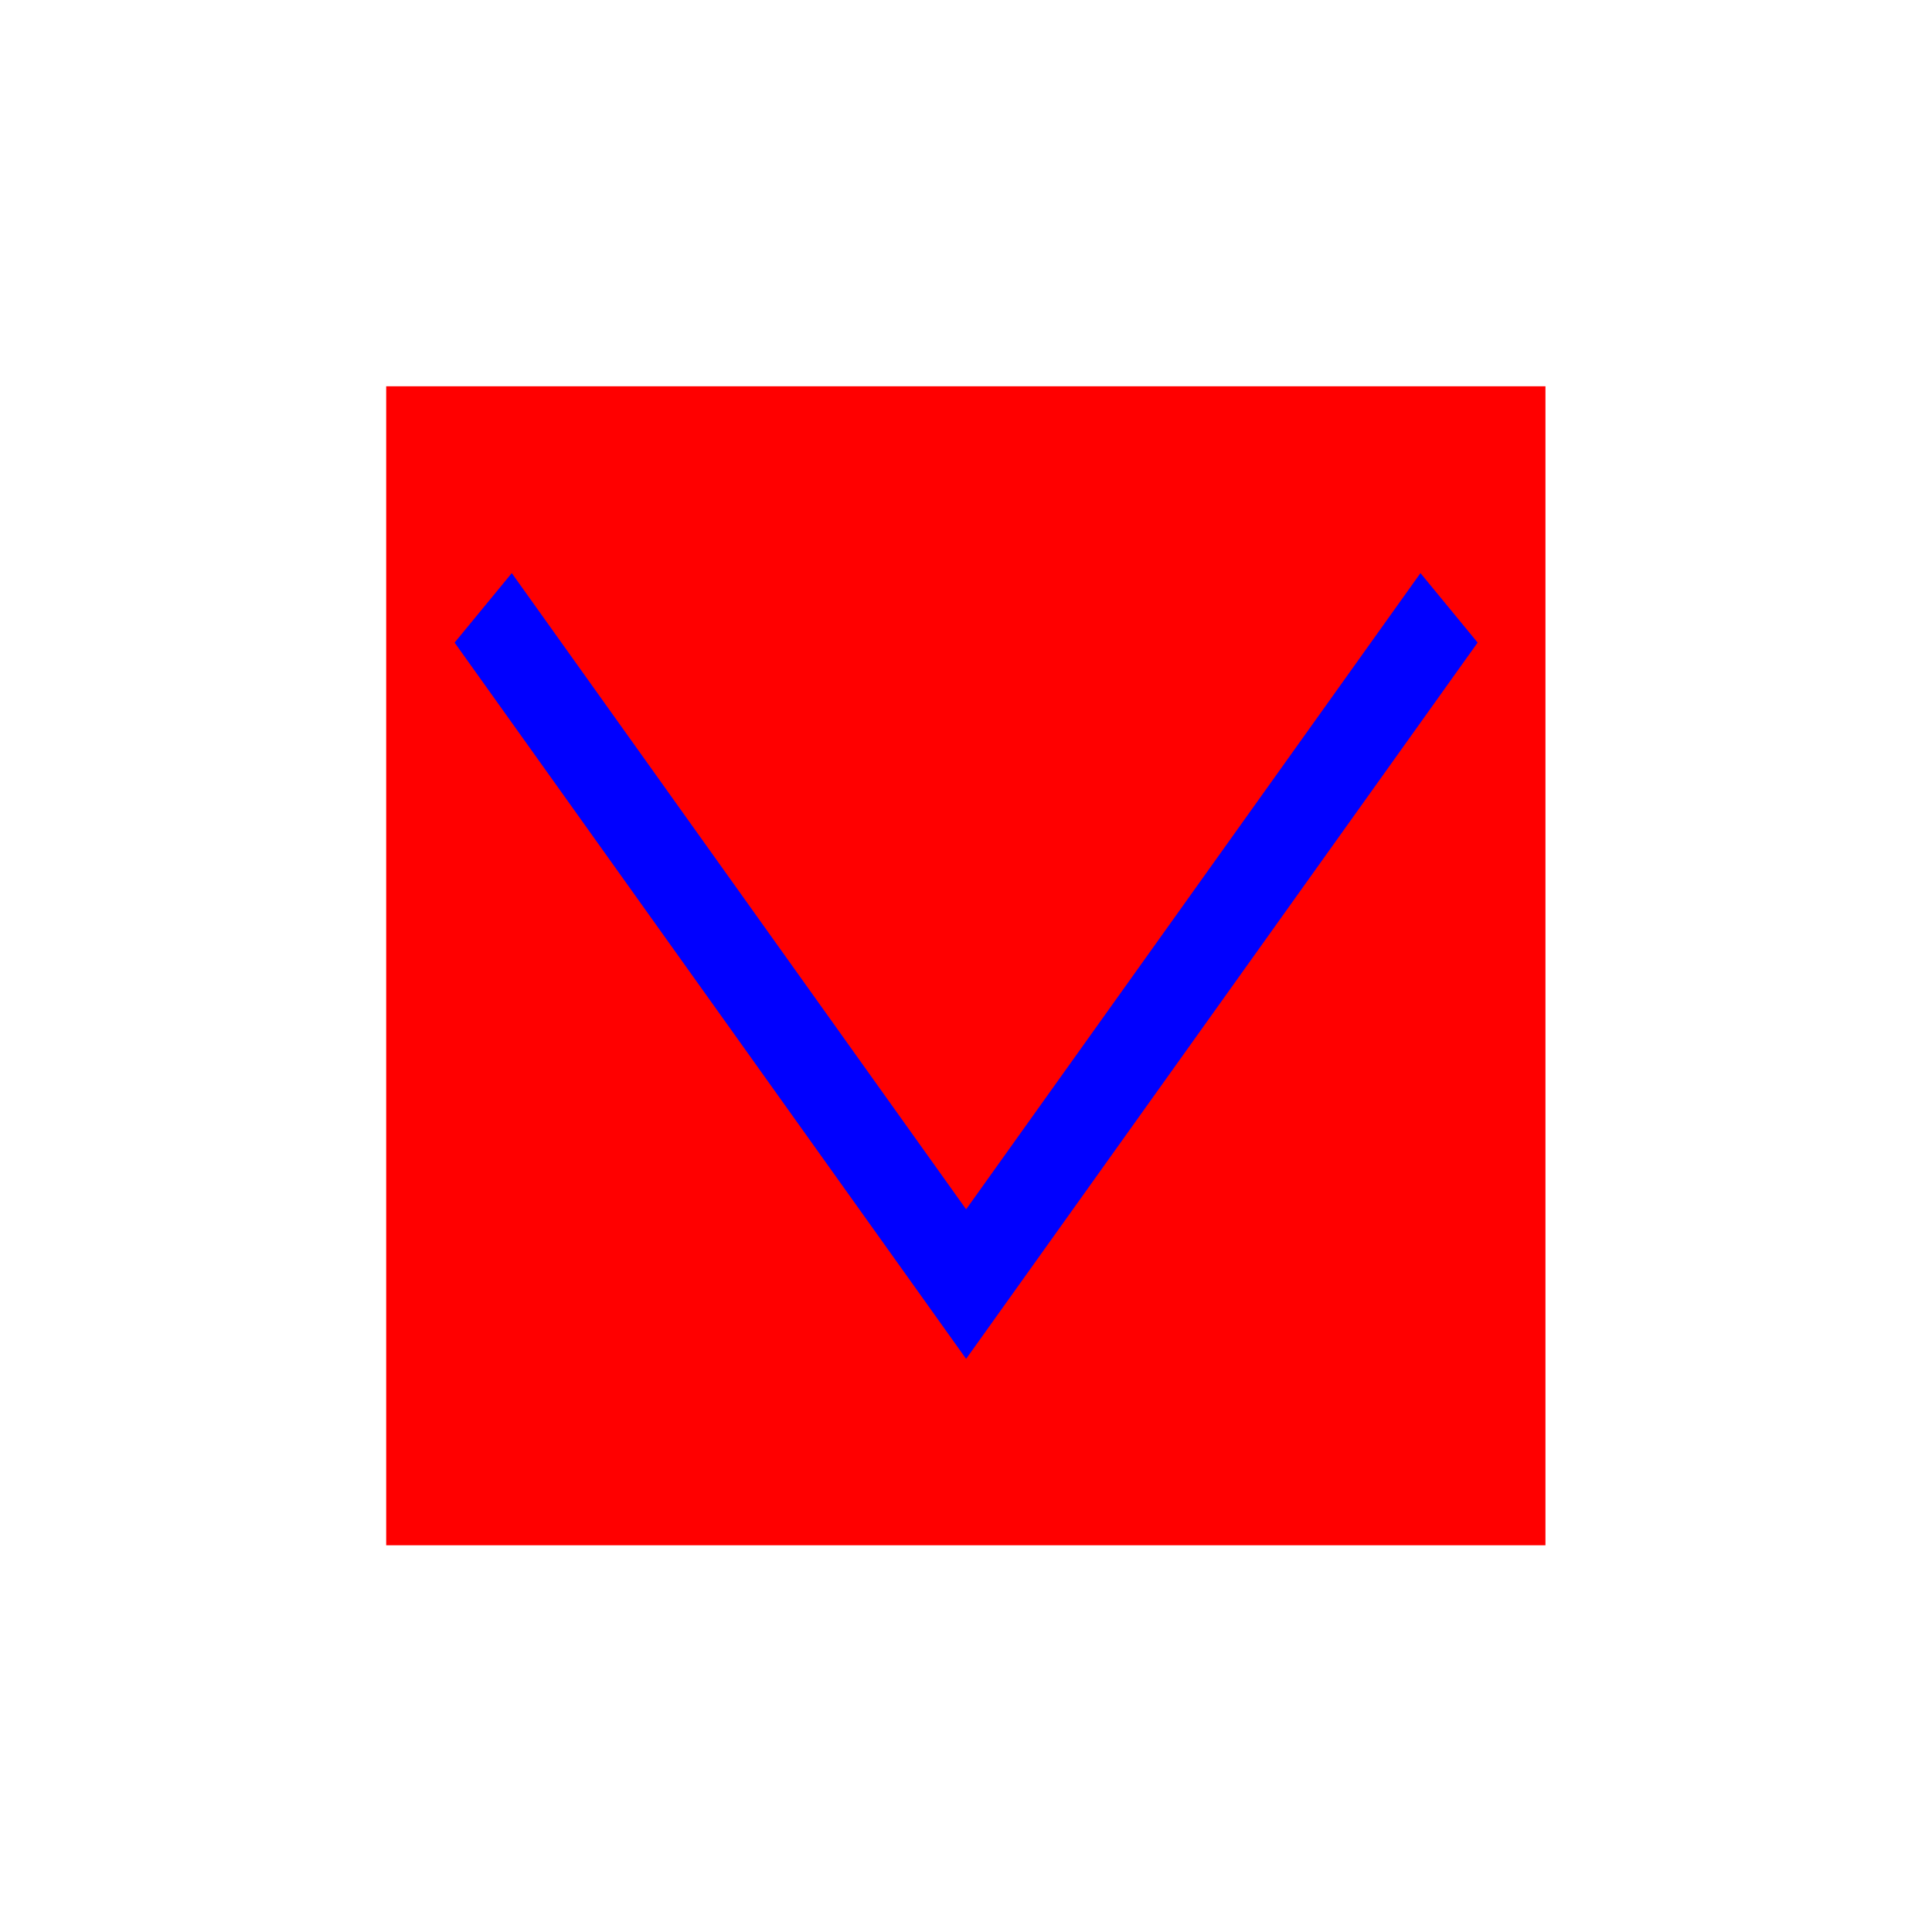
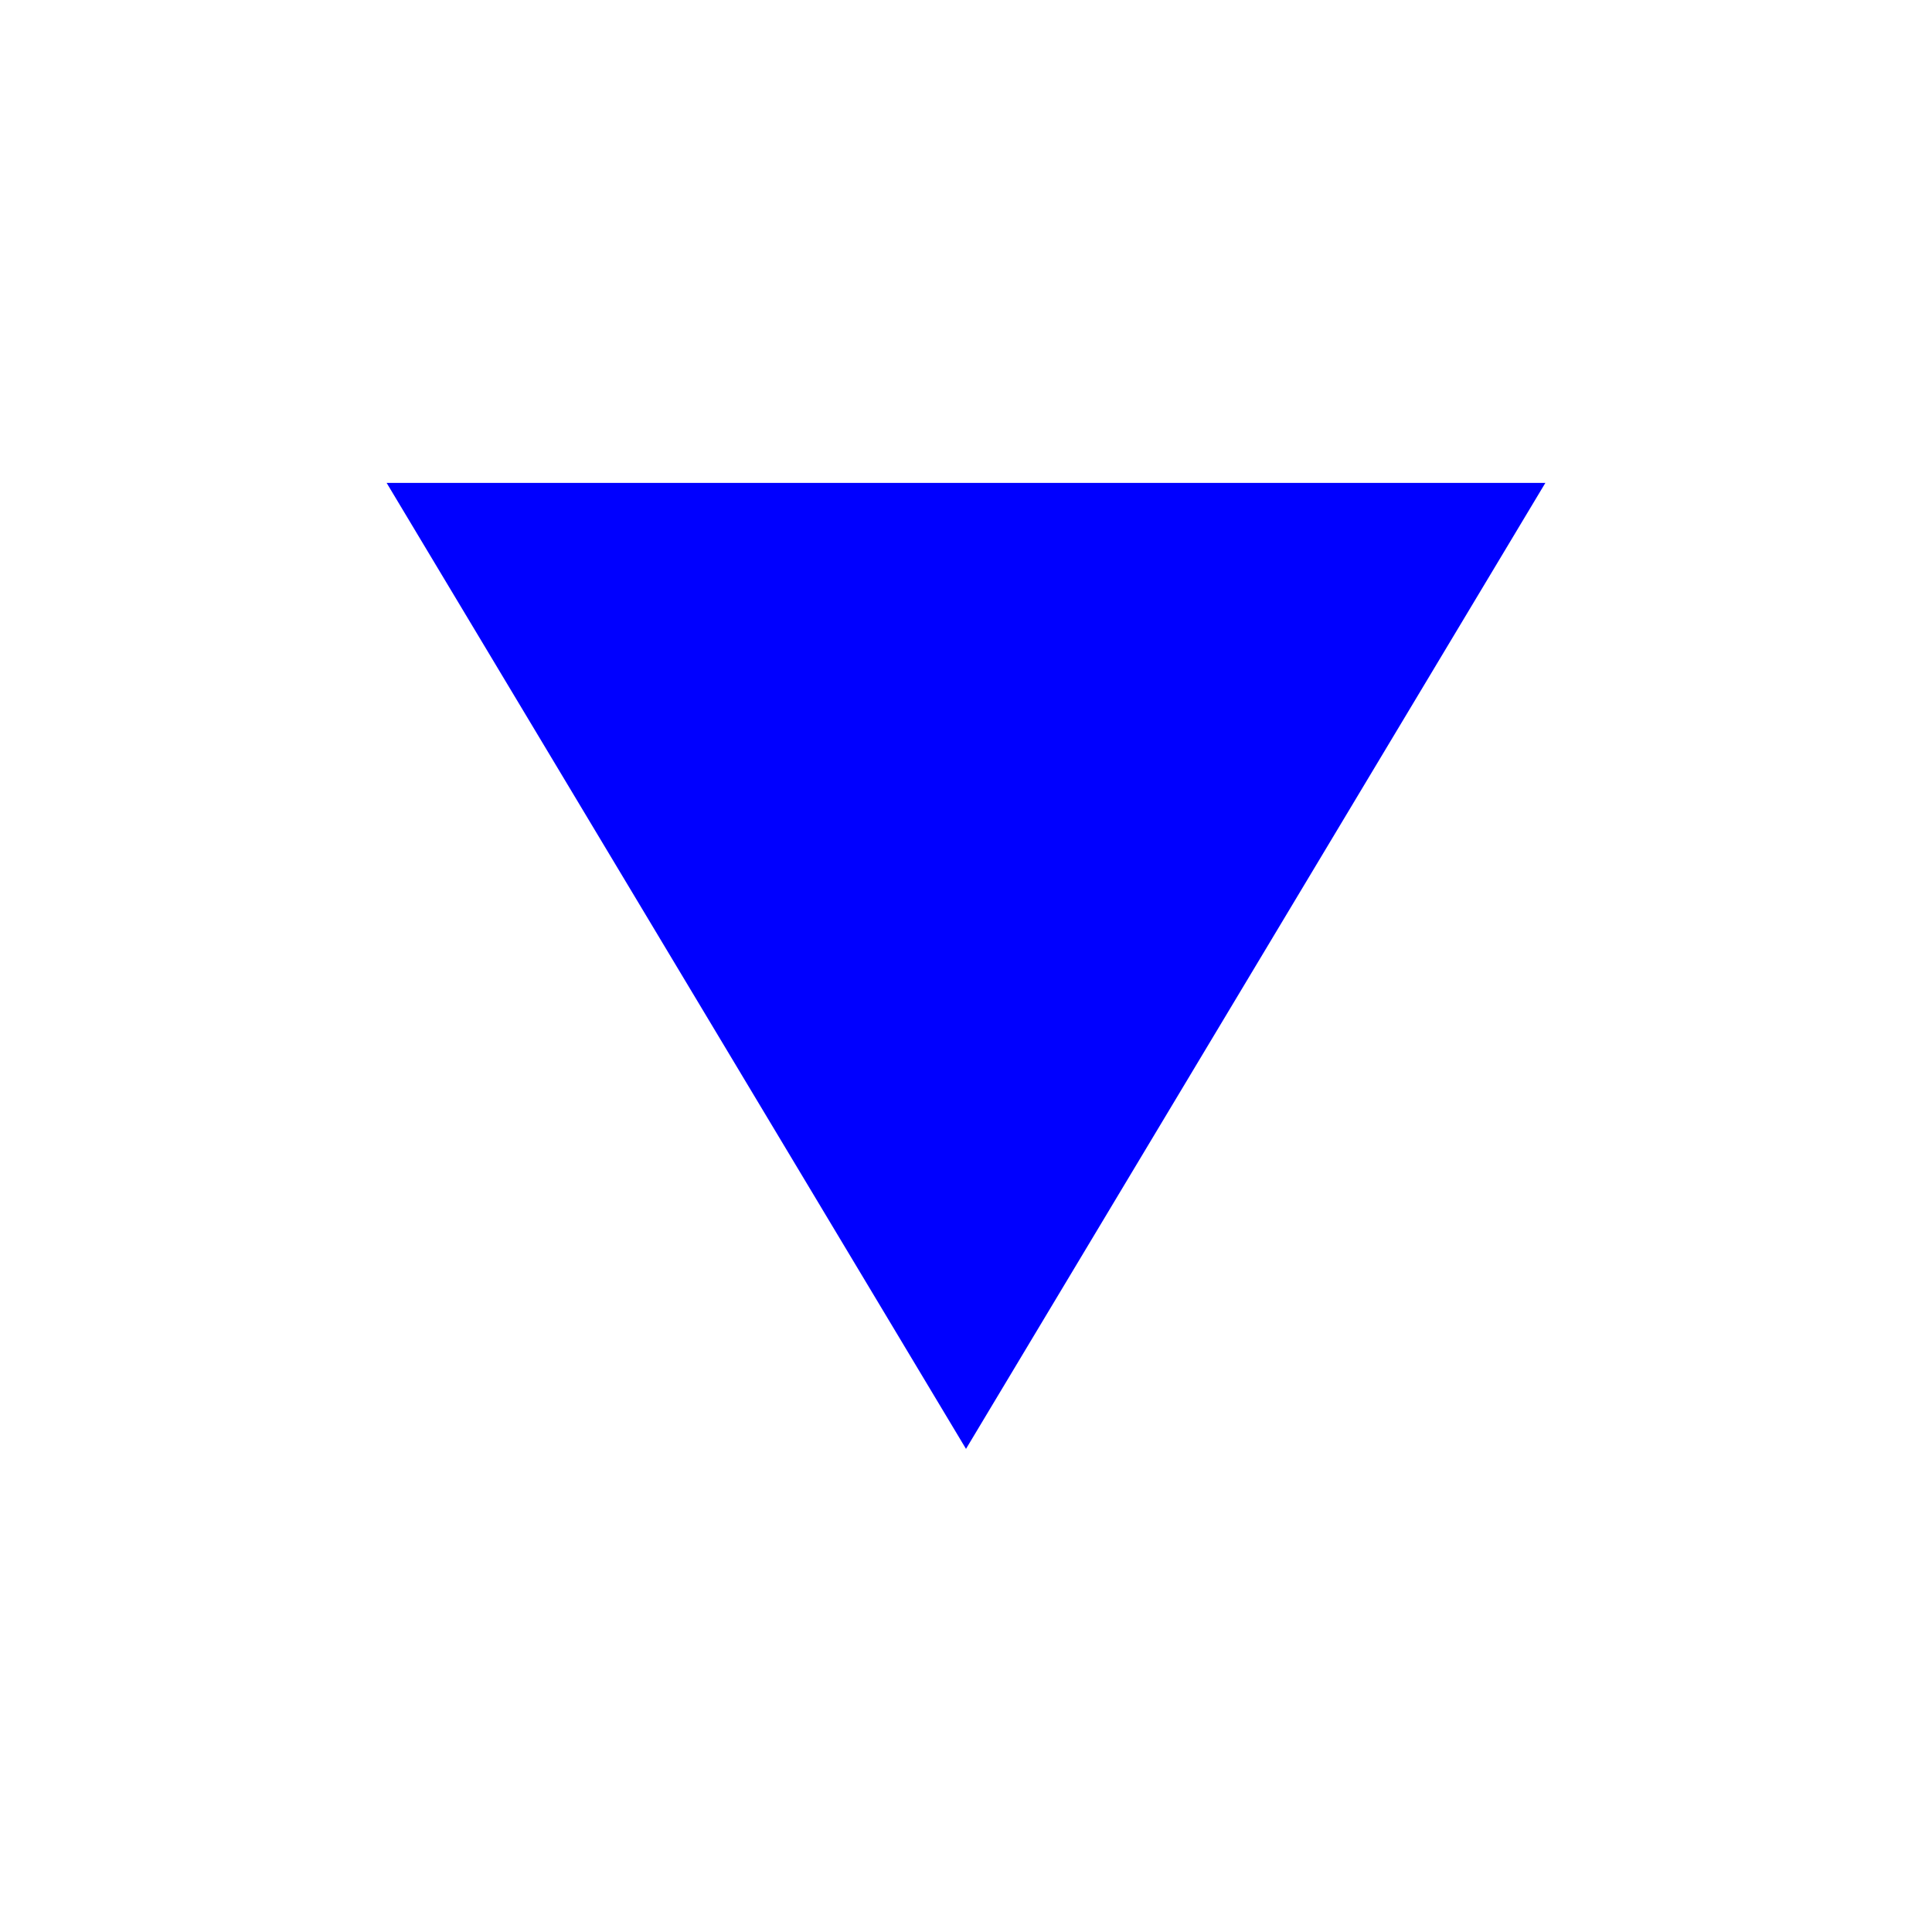
<svg xmlns="http://www.w3.org/2000/svg" width="20" height="20" viewBox="0 0 5.292 5.292" version="1.1" id="svg8">
  <defs id="defs2">
    <style type="text/css" id="current-color-scheme">
      .ColorScheme-Text {
        color:#f2f2f2;
      }
      </style>
    <style type="text/css" id="current-color-scheme-3">
      .ColorScheme-Text {
        color:#f2f2f2;
      }
      </style>
    <style type="text/css" id="current-color-scheme-36">
      .ColorScheme-Text {
        color:#00e5ff;
      }
      </style>
  </defs>
  <g id="layer1" transform="translate(0,-291.7083)">
    <path style="opacity:1;fill:#ffc107;fill-opacity:1;stroke:none;stroke-width:0.386;stroke-miterlimit:4;stroke-dasharray:none;stroke-opacity:1" d="m 50.206,401.677 c 110.217,0.713 55.109,0.356 0,0 z" id="rect997" />
-     <g id="layer1-56" transform="translate(-59.85961,-55.56819)">
-       <g id="layer1-5" transform="translate(-56.97204,-49.17285)">
-         <g id="g886" transform="matrix(1.053648,0,0,0.8075708,-6.423948,76.8207)">
-           <g id="g854" transform="matrix(0,1.304713,-0.7664521,0,425.3564,243.1652)">
-             <rect style="fill:#ff0000;stroke:none;stroke-width:1.424;stroke-linecap:butt;stroke-linejoin:miter;stroke-miterlimit:4;stroke-dasharray:none;stroke-opacity:1" id="rect890" width="3.013" height="3.932" x="117.984" y="397.101" />
-             <path style="fill:none;stroke:#0000ff;stroke-width:0.265px;stroke-linecap:butt;stroke-linejoin:miter;stroke-opacity:1" d="m 118.56,397.428 1.758,1.638 -1.758,1.638" id="path871" />
-           </g>
-         </g>
-       </g>
-     </g>
    <g id="layer1-6" transform="translate(-58.699,-53.3668)" />
+     <path style="fill:#0000ff;fill-opacity:1;stroke:#000000;stroke-width:0;stroke-linecap:butt;stroke-linejoin:miter;stroke-miterlimit:4;stroke-dasharray:none;stroke-opacity:1" d="m 4.233,293.031 -1.587,2.646 -1.587,-2.646 z" id="path969" />
  </g>
</svg>
